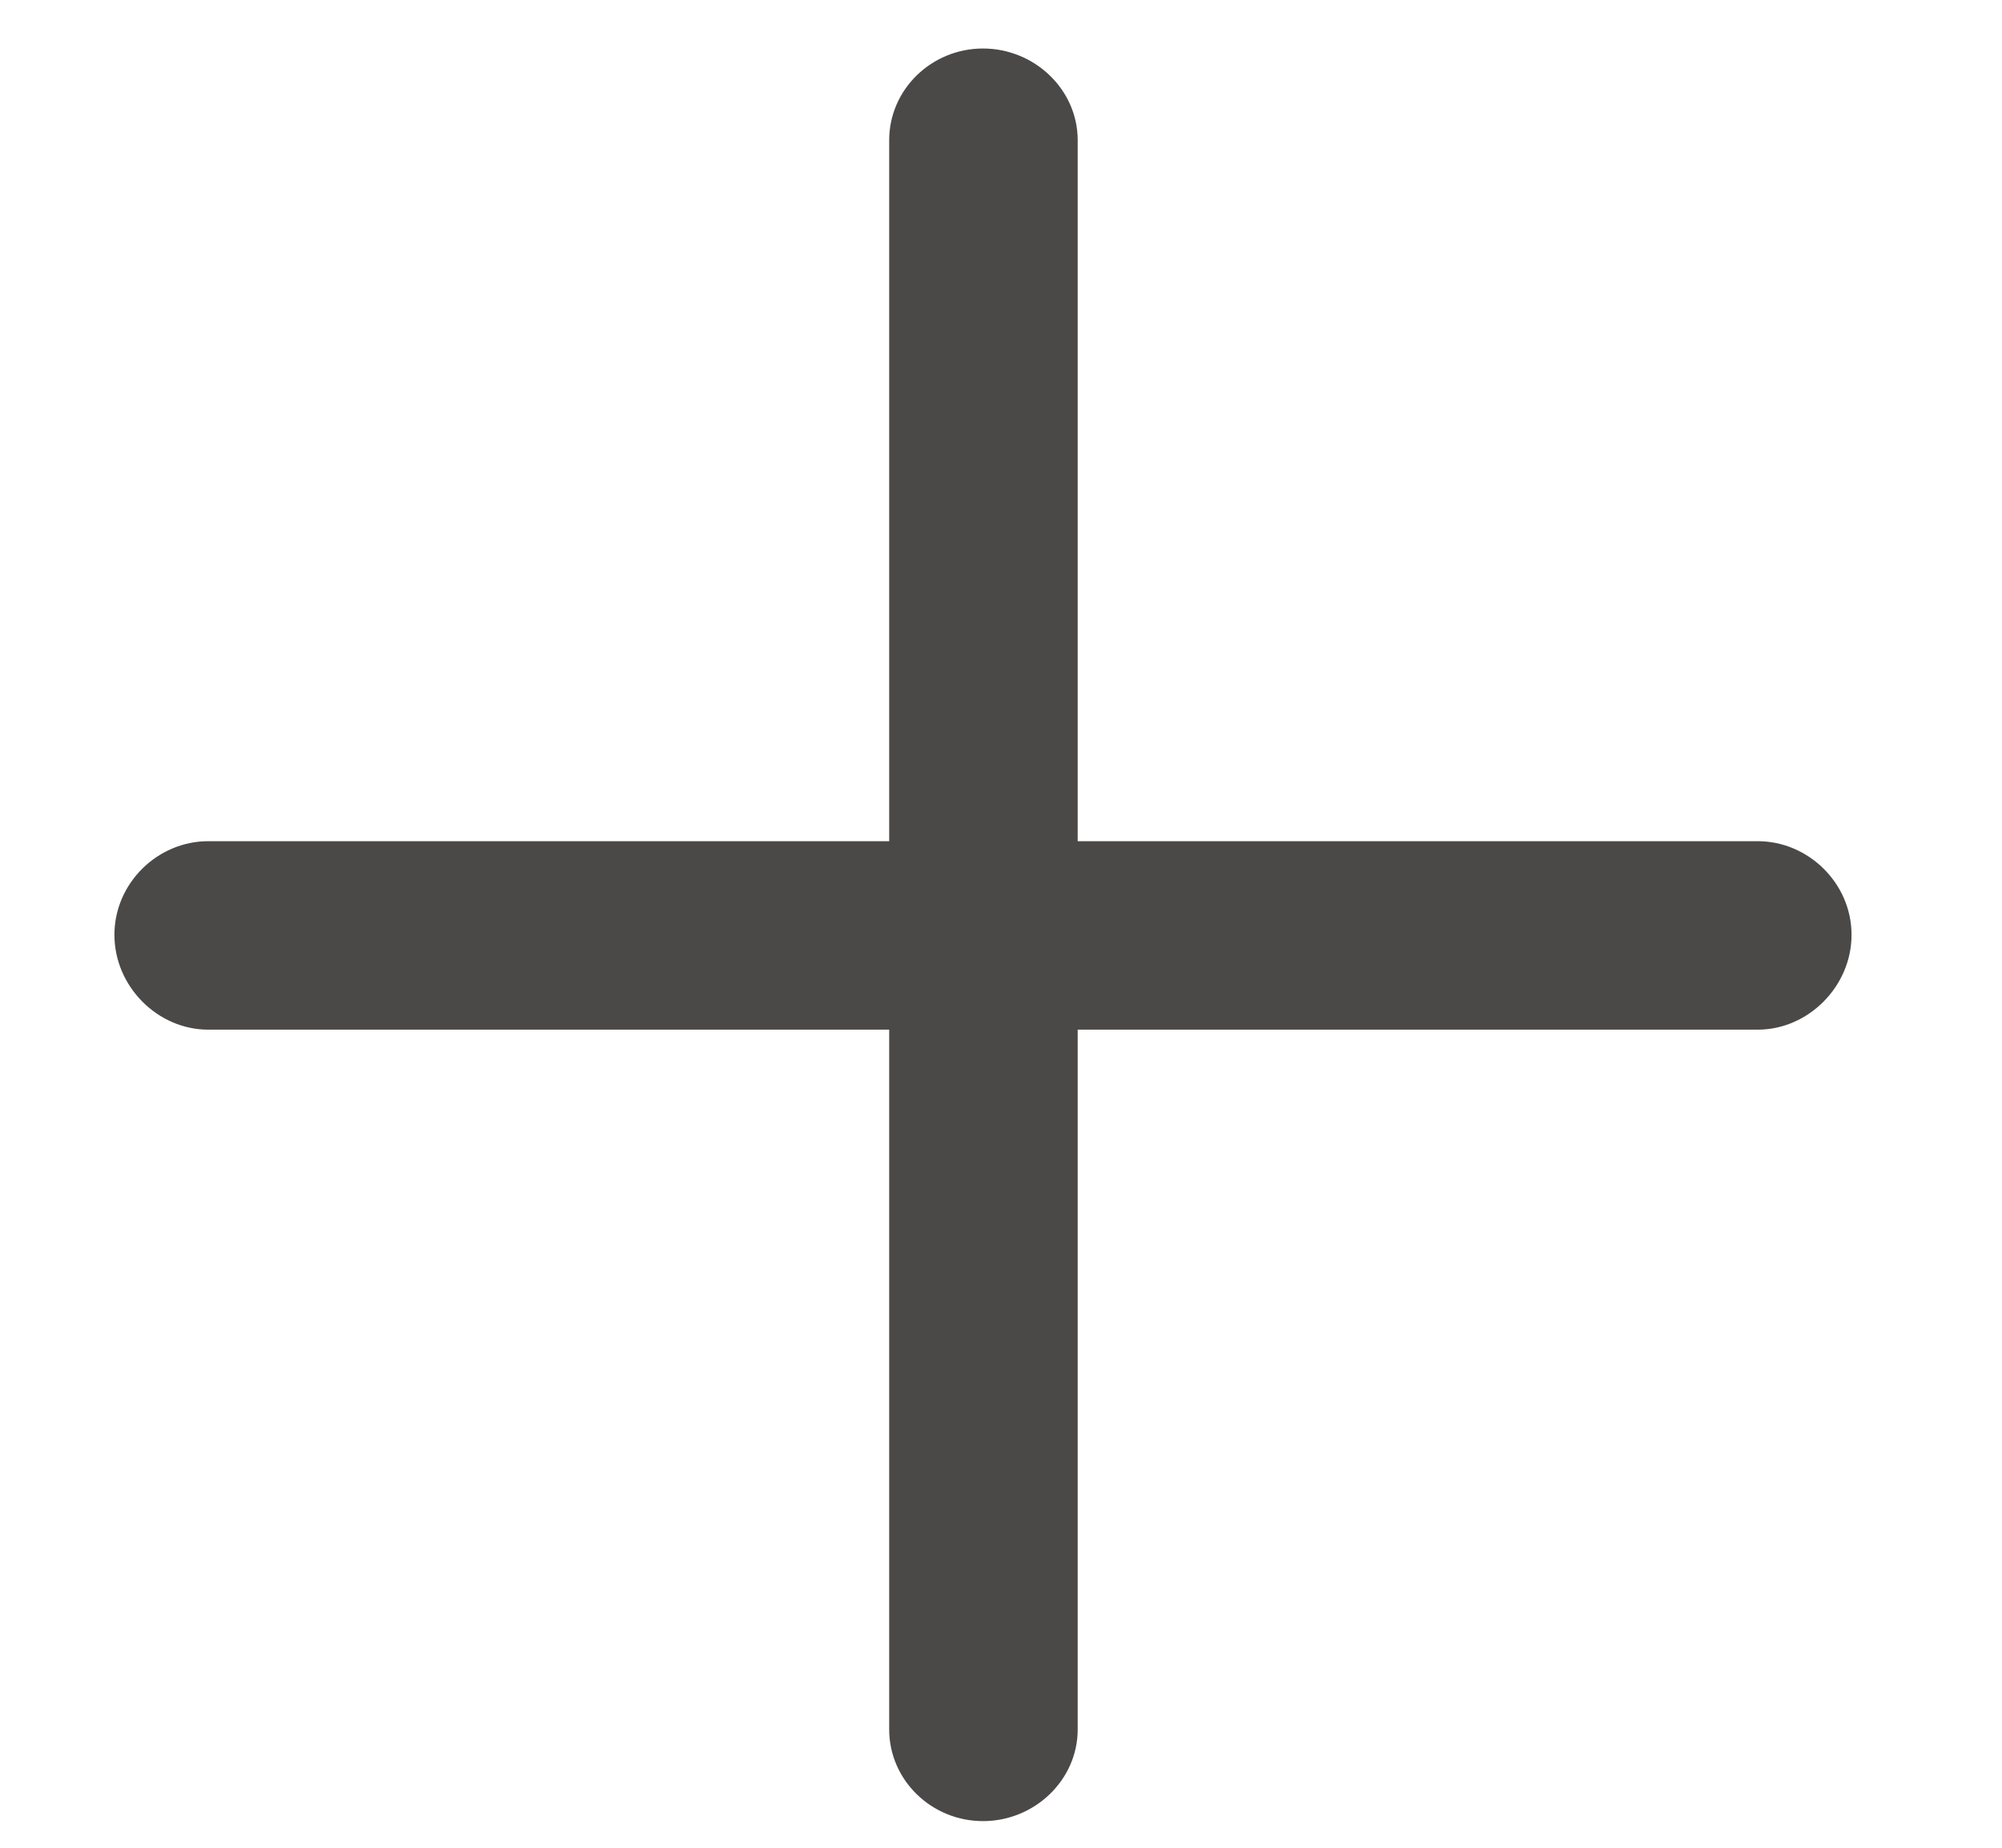
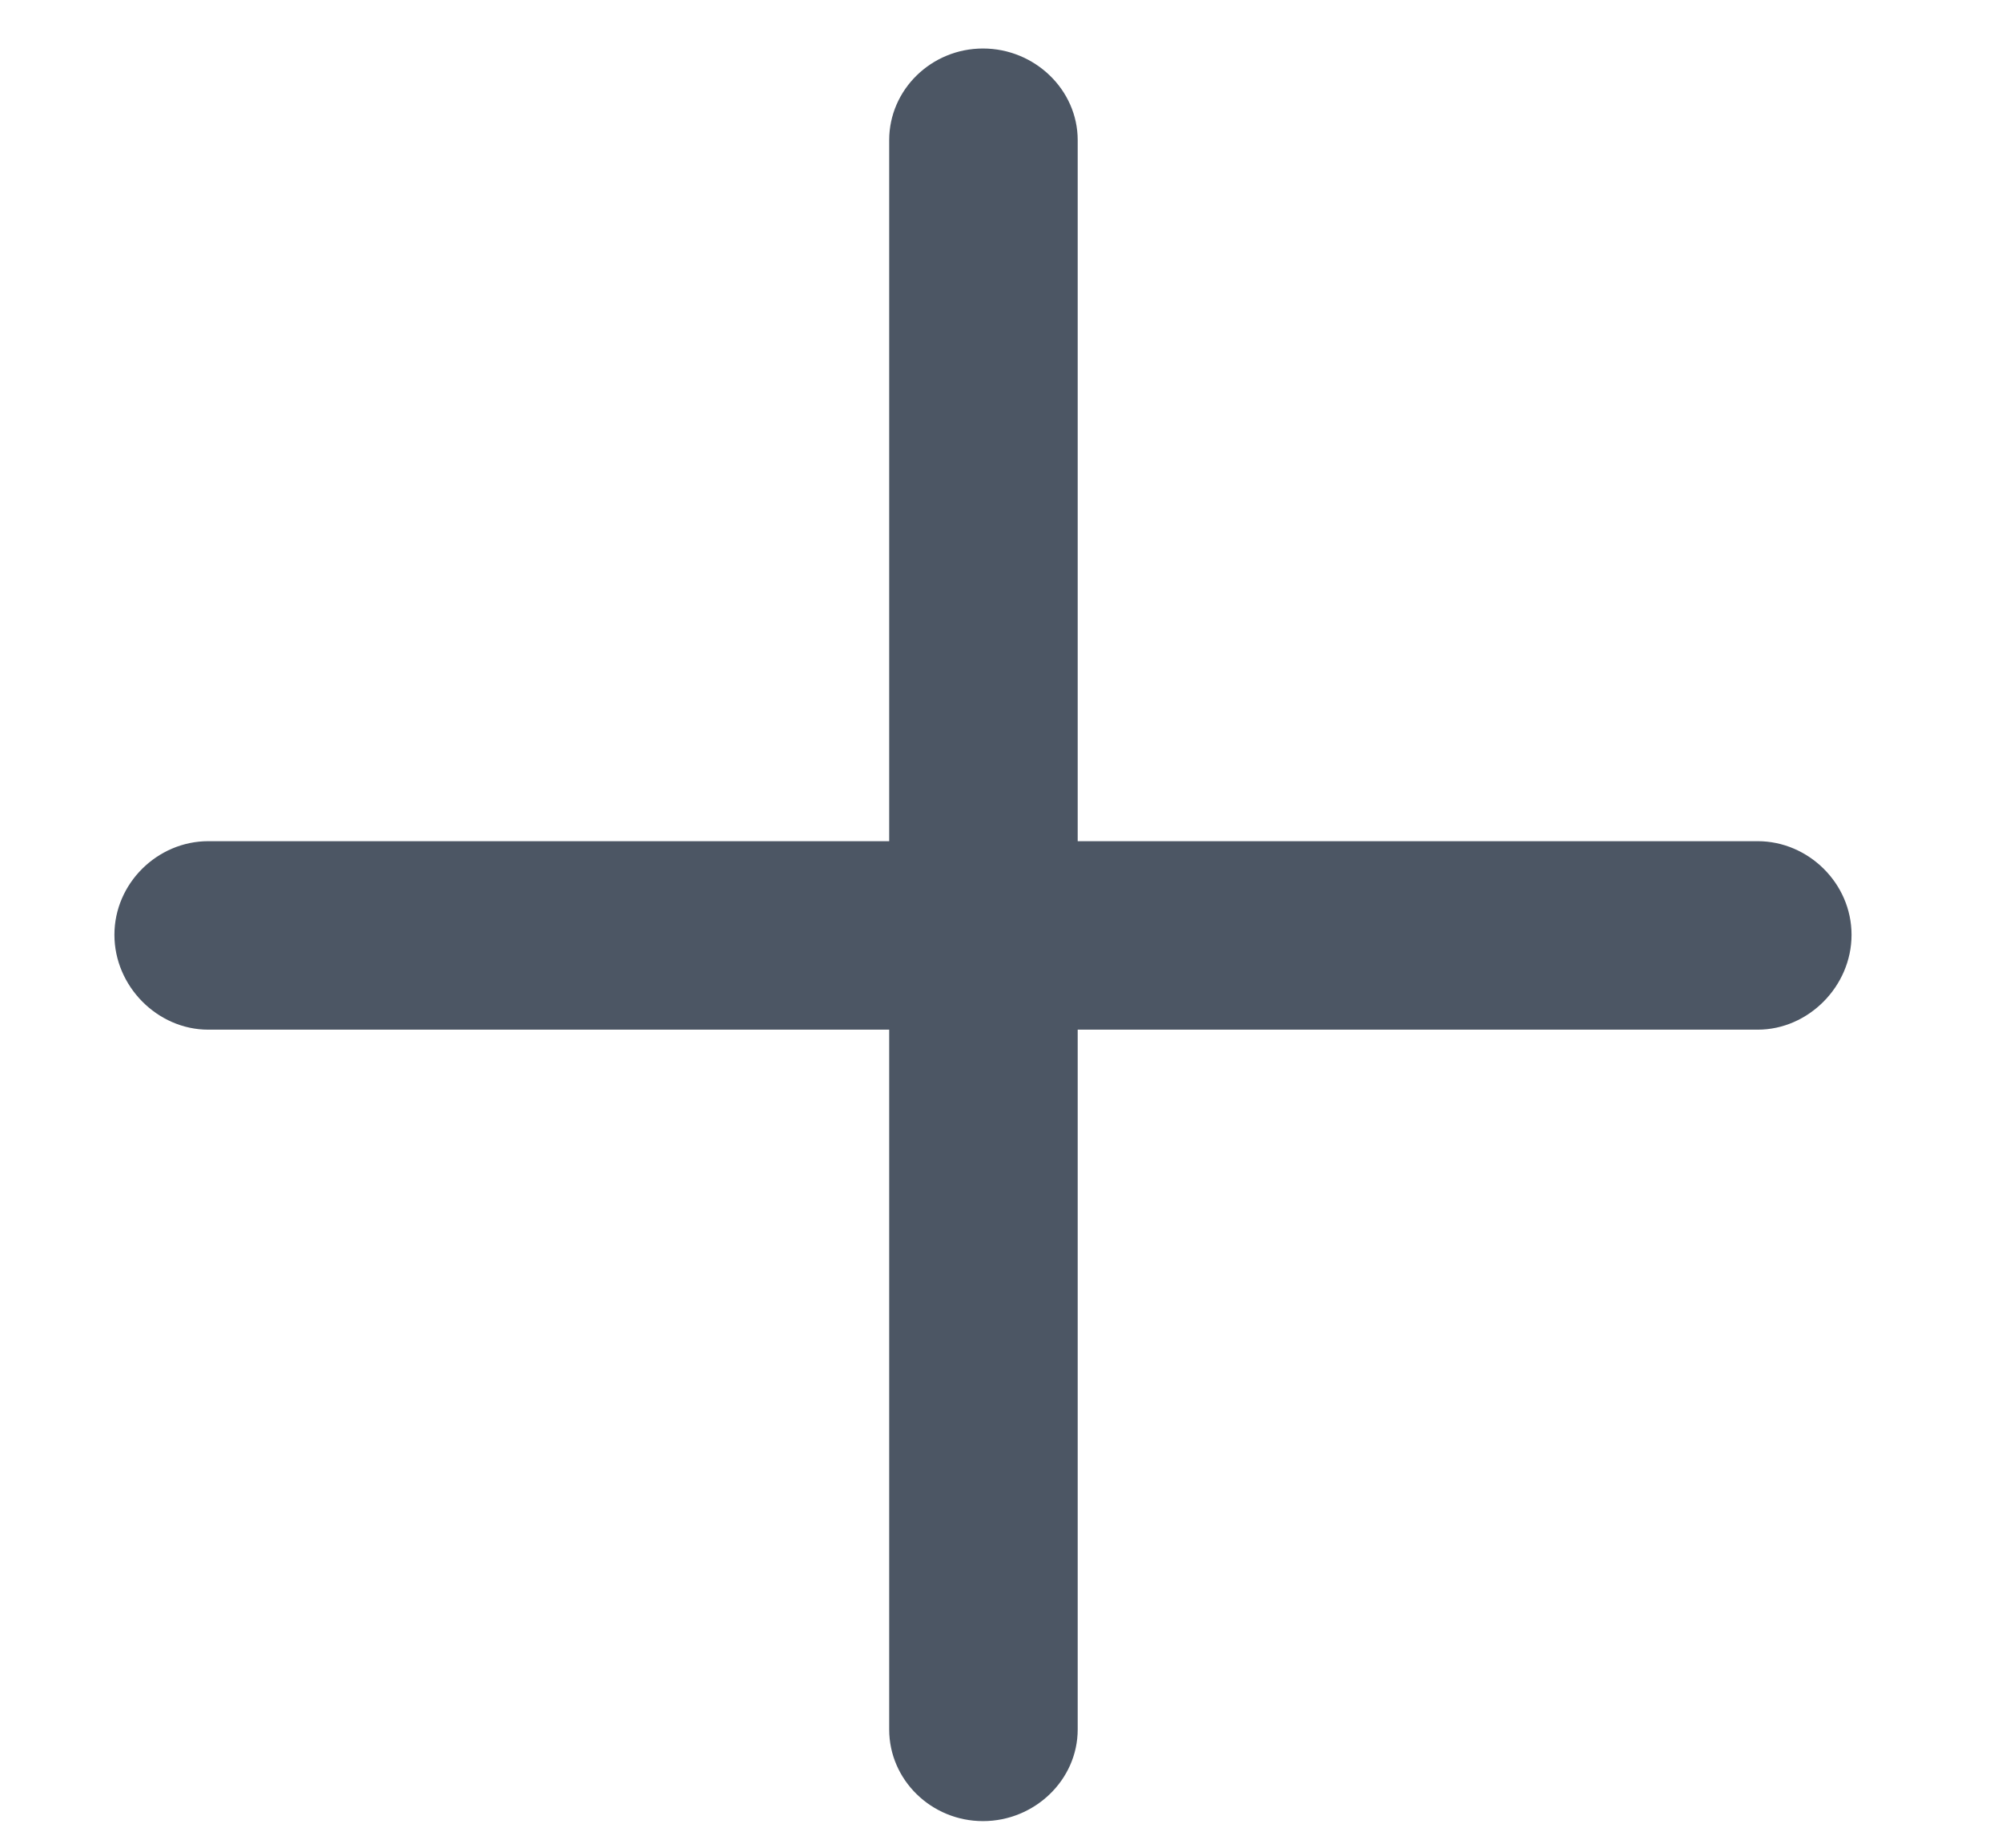
<svg xmlns="http://www.w3.org/2000/svg" width="13" height="12" fill="none" viewBox="0 0 13 12">
-   <path fill="#4B4848" d="M6.383 11.827C6.718 11.827 6.998 11.56 6.998 11.232V6.687H11.414C11.742 6.687 12.023 6.406 12.023 6.071C12.023 5.736 11.742 5.463 11.414 5.463H6.998V0.91C6.998 0.582 6.718 0.315 6.383 0.315C6.048 0.315 5.774 0.582 5.774 0.91V5.463H1.352C1.023 5.463 0.743 5.736 0.743 6.071C0.743 6.406 1.023 6.687 1.352 6.687H5.774V11.232C5.774 11.56 6.048 11.827 6.383 11.827Z" />
+   <path fill="#4c5664" d="M6.383 11.827C6.718 11.827 6.998 11.56 6.998 11.232V6.687H11.414C11.742 6.687 12.023 6.406 12.023 6.071C12.023 5.736 11.742 5.463 11.414 5.463H6.998V0.91C6.998 0.582 6.718 0.315 6.383 0.315C6.048 0.315 5.774 0.582 5.774 0.91V5.463H1.352C1.023 5.463 0.743 5.736 0.743 6.071C0.743 6.406 1.023 6.687 1.352 6.687H5.774V11.232C5.774 11.56 6.048 11.827 6.383 11.827Z" />
</svg>
